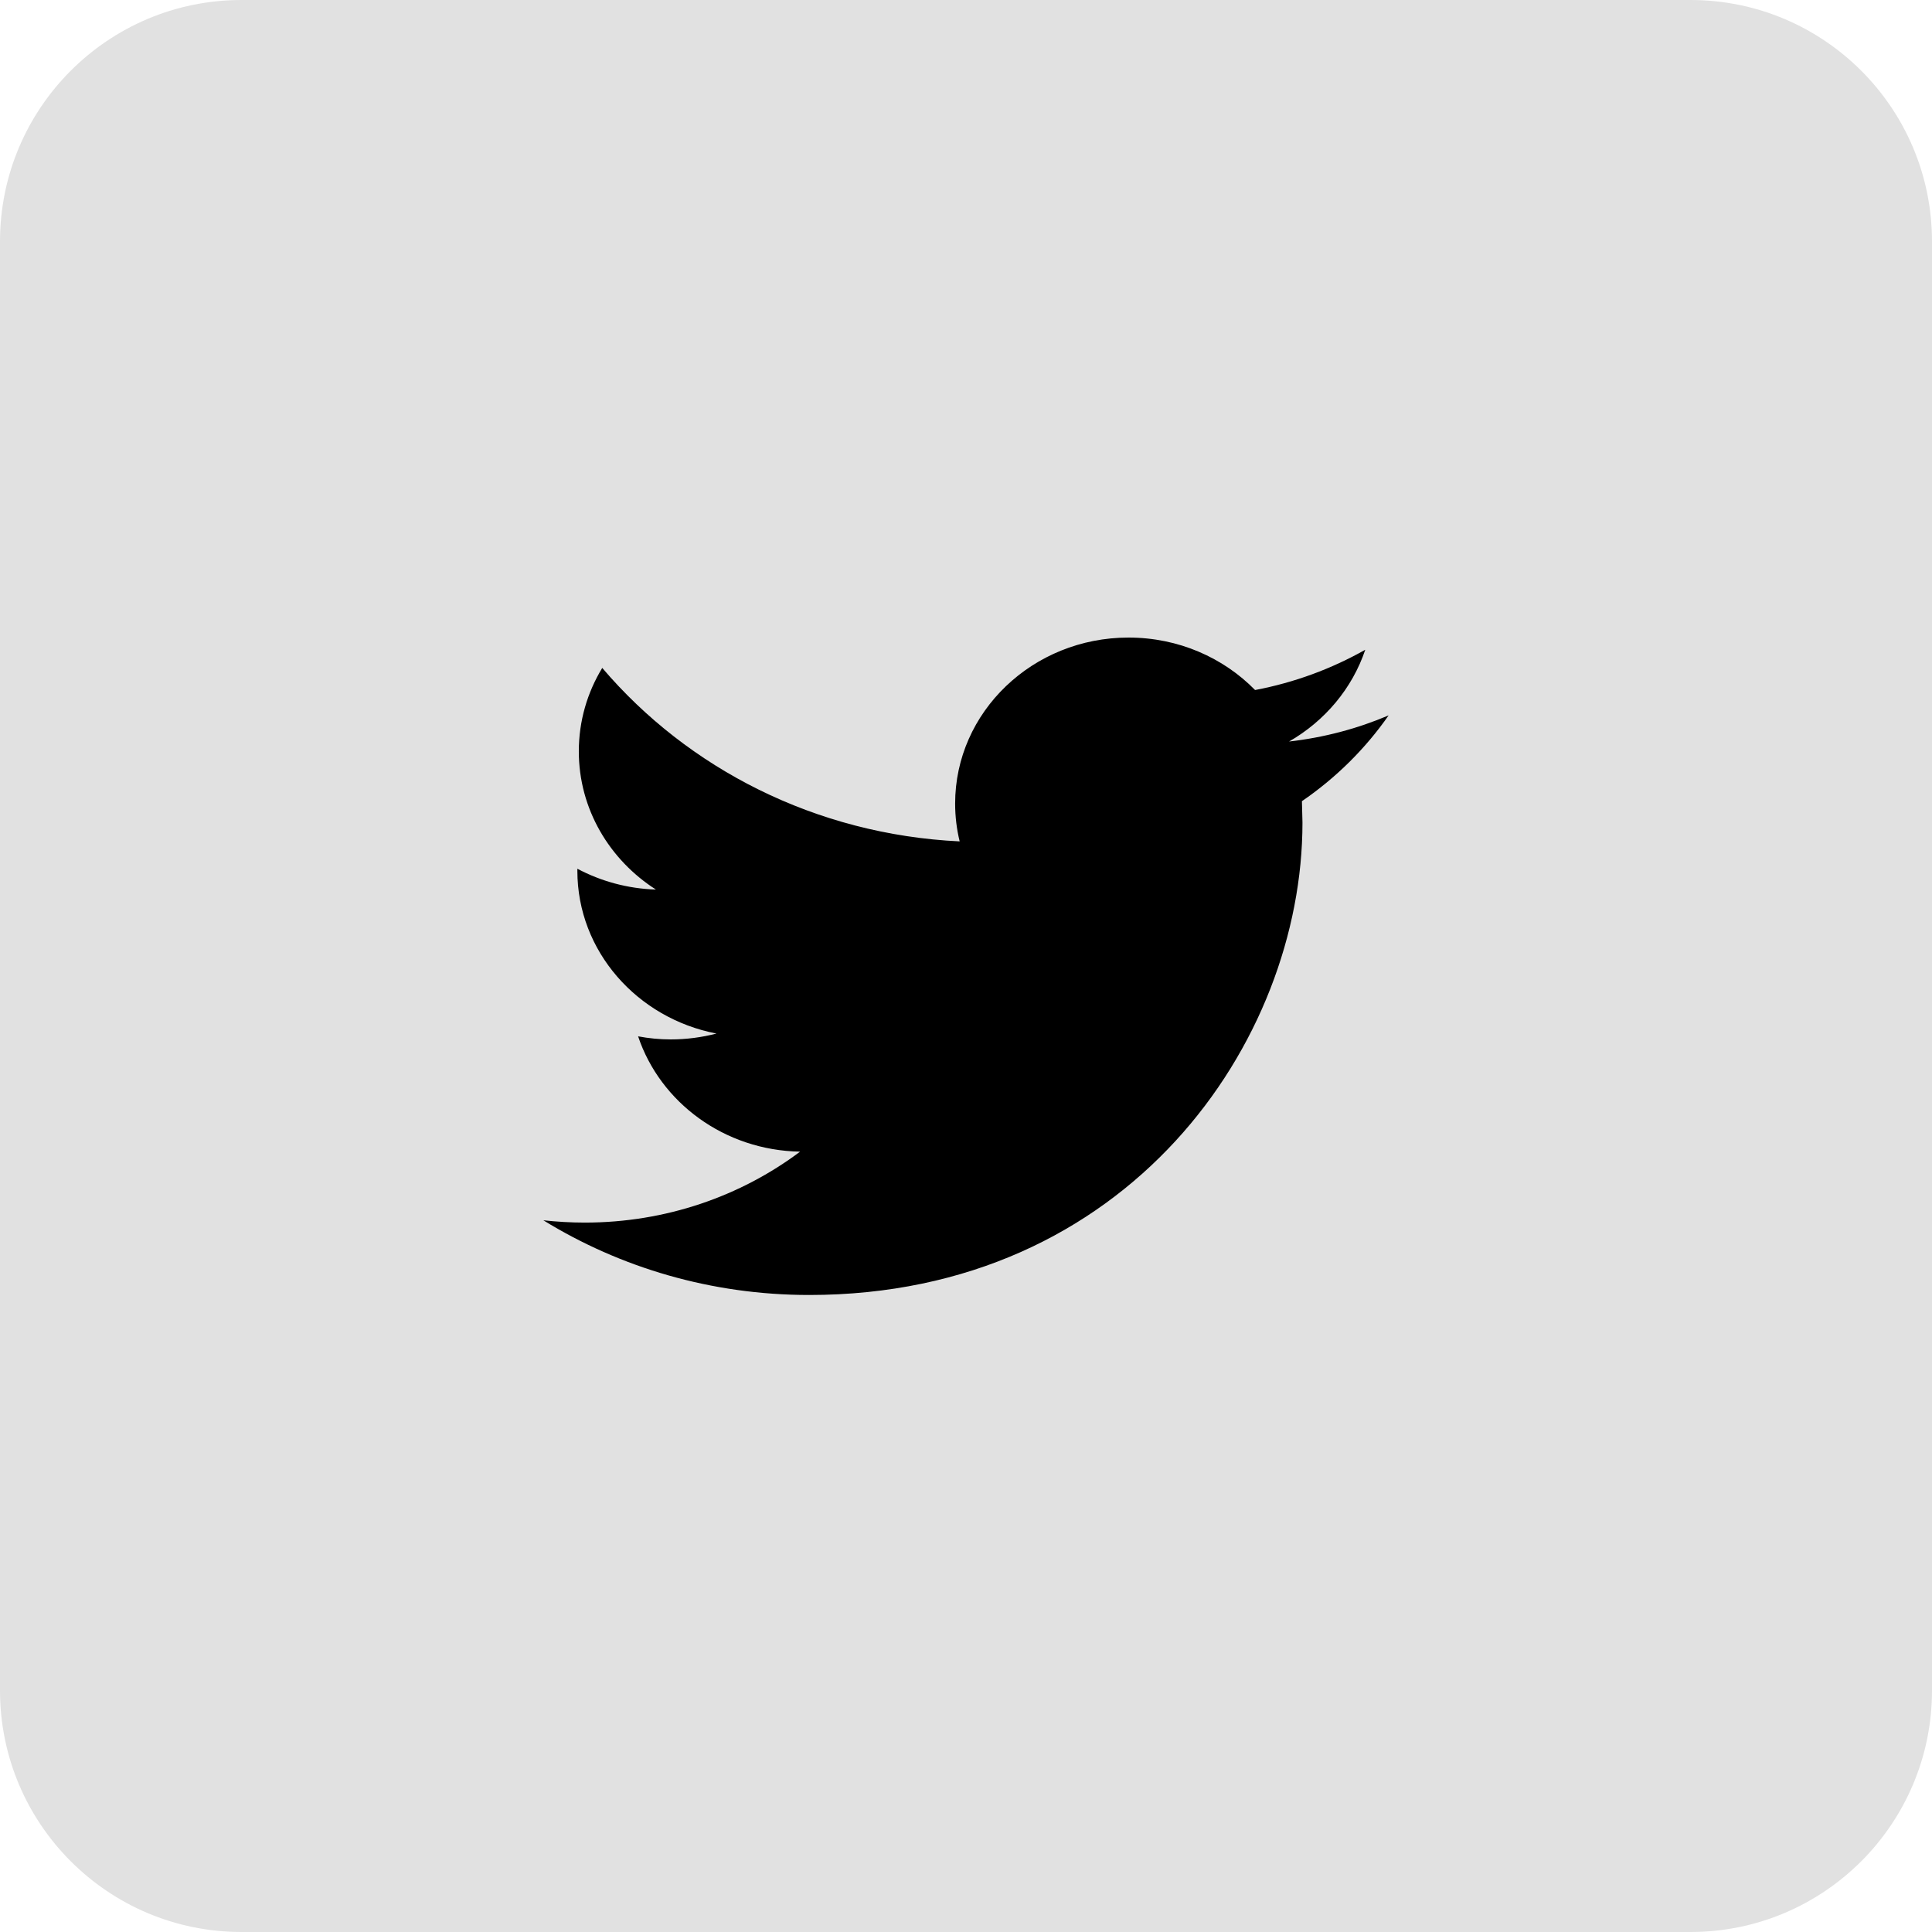
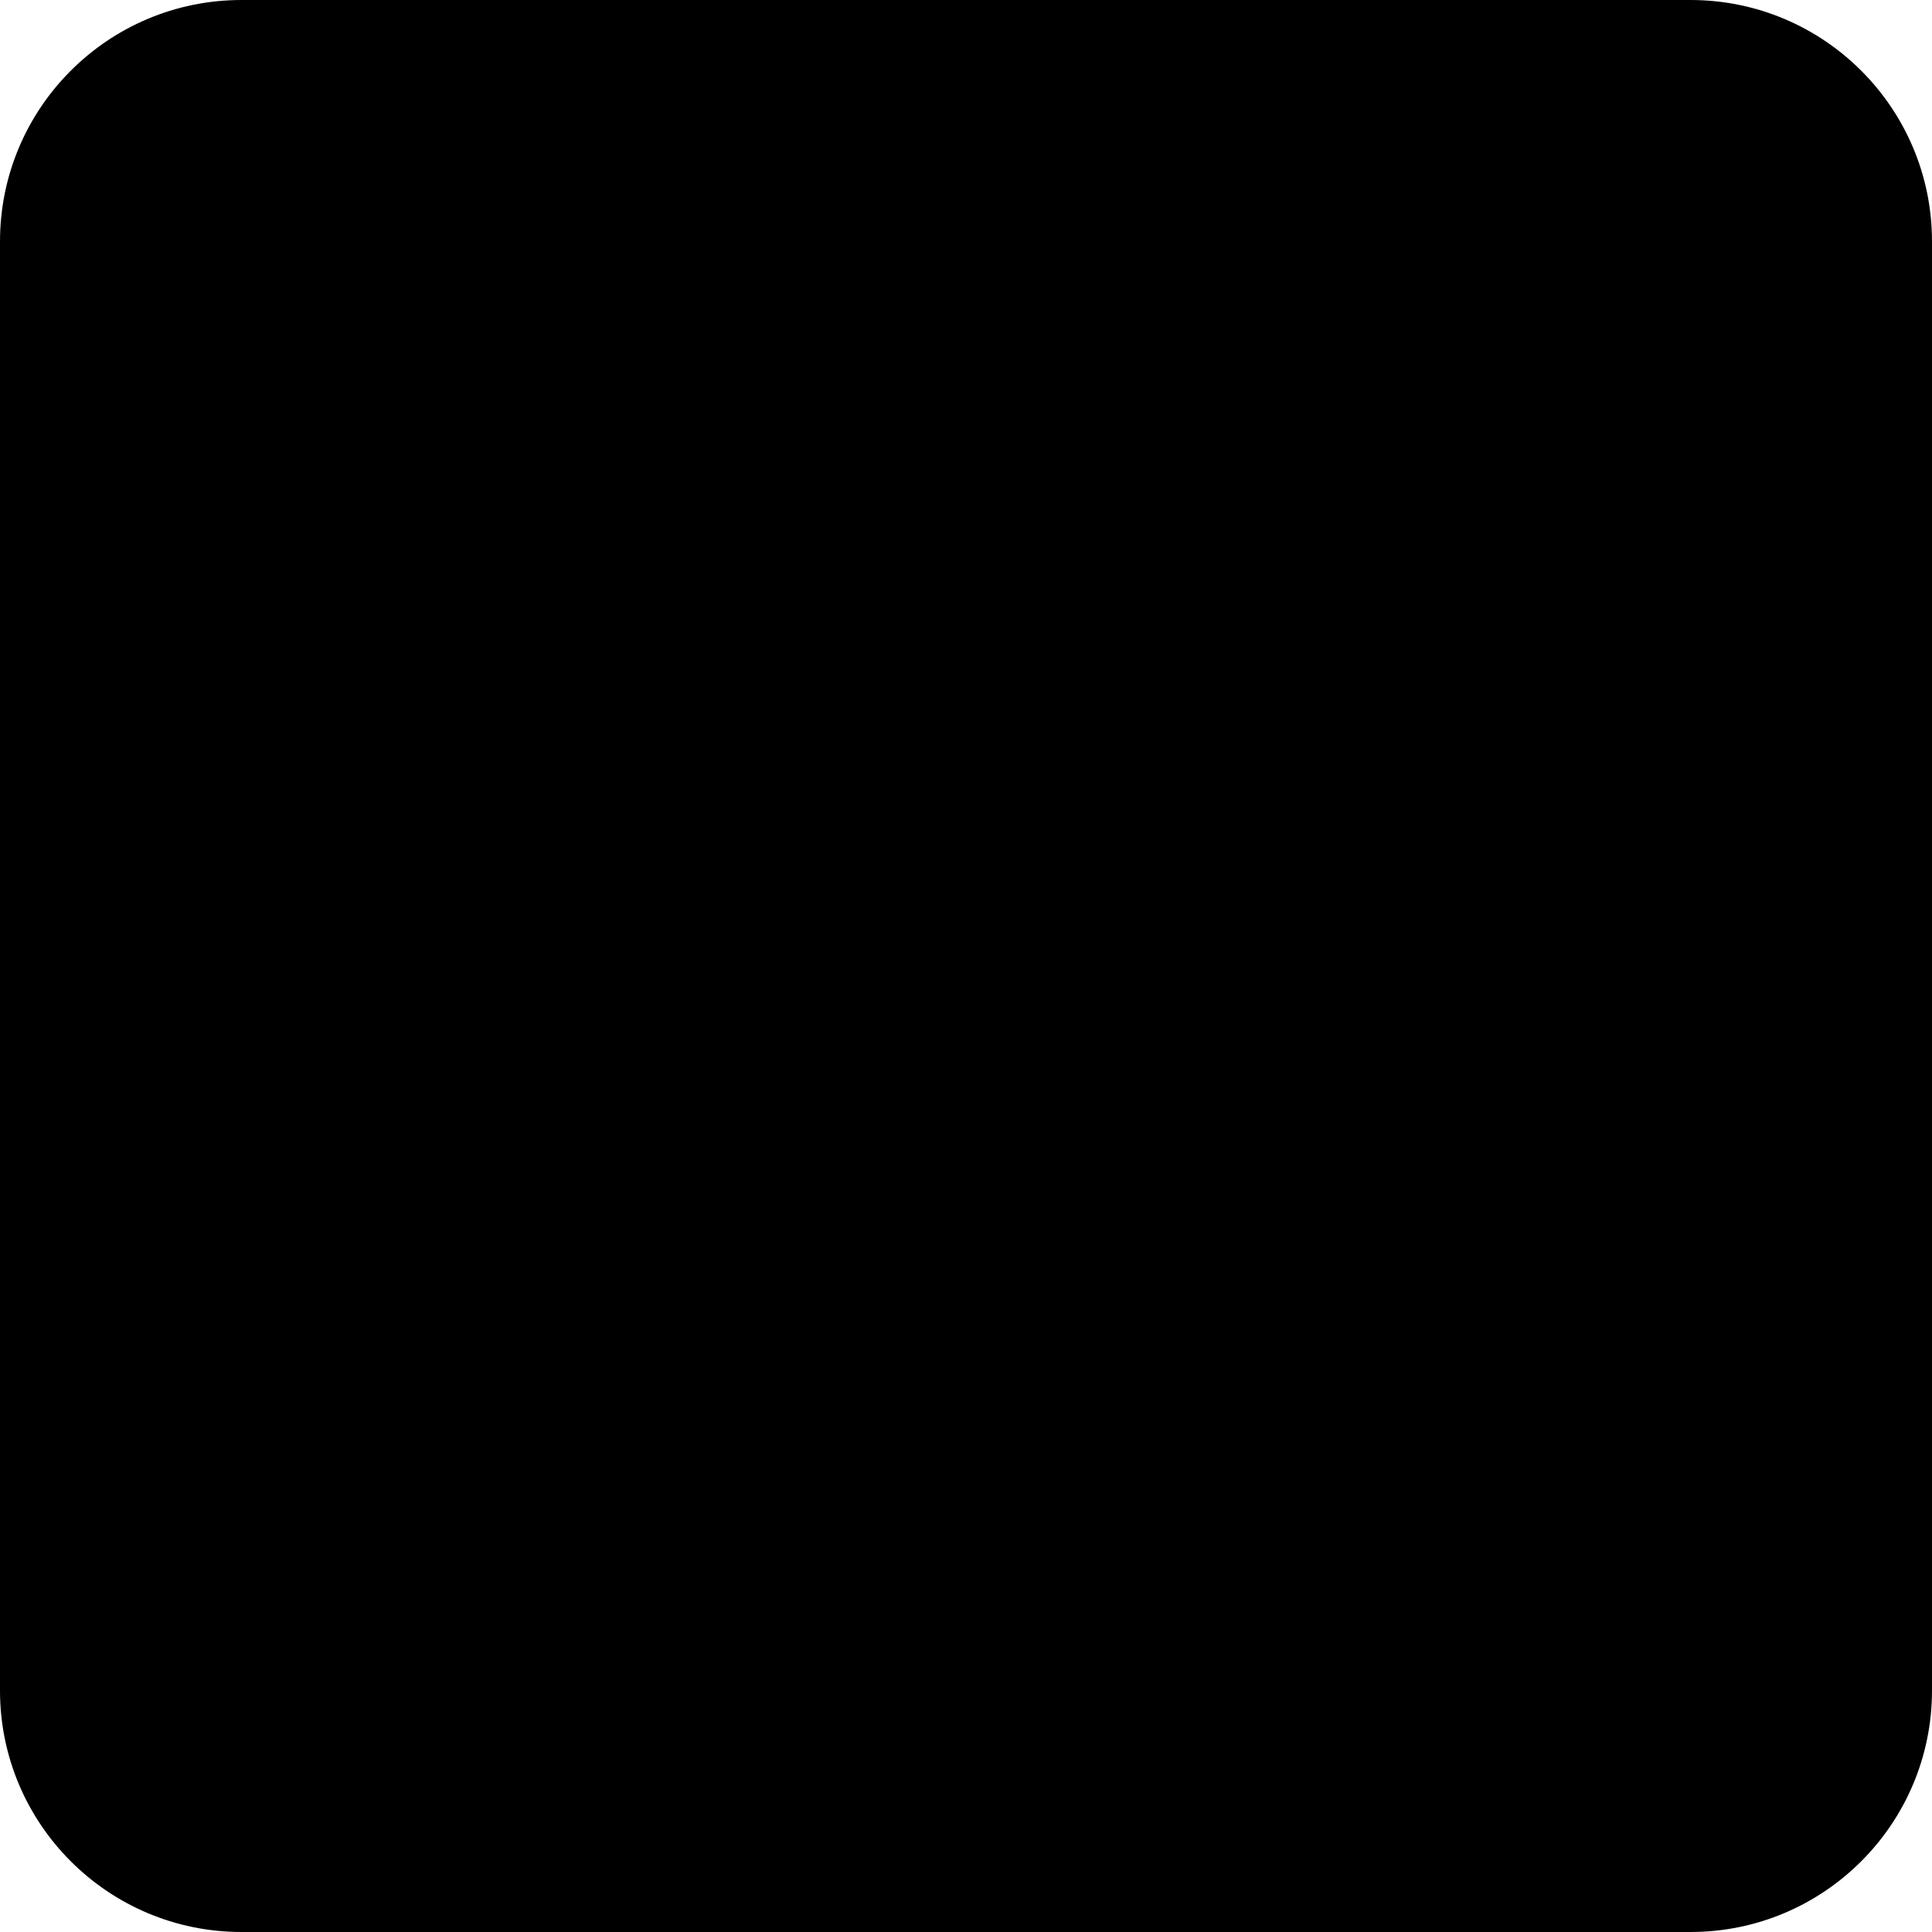
<svg xmlns="http://www.w3.org/2000/svg" width="32" height="32" viewBox="0 0 32 32" fill="none">
-   <rect opacity="0.12" width="32" height="32" rx="4" fill="currentColor" />
-   <path d="M23 11.849C22.485 12.068 21.932 12.216 21.351 12.282C21.944 11.942 22.398 11.402 22.613 10.762C22.057 11.076 21.443 11.305 20.788 11.429C20.264 10.894 19.519 10.56 18.692 10.56C17.106 10.56 15.82 11.792 15.82 13.31C15.82 13.525 15.846 13.735 15.895 13.936C13.508 13.822 11.392 12.727 9.975 11.063C9.728 11.469 9.587 11.941 9.587 12.445C9.587 13.399 10.094 14.241 10.864 14.734C10.394 14.719 9.951 14.595 9.563 14.389V14.423C9.563 15.755 10.554 16.866 11.867 17.119C11.626 17.181 11.373 17.216 11.11 17.216C10.925 17.216 10.745 17.198 10.569 17.165C10.935 18.258 11.995 19.053 13.252 19.075C12.269 19.812 11.03 20.25 9.685 20.25C9.453 20.25 9.225 20.236 9 20.212C10.271 20.994 11.78 21.449 13.402 21.449C18.685 21.449 21.573 17.259 21.573 13.626L21.564 13.27C22.128 12.884 22.616 12.4 23 11.849Z" fill="currentColor" />
+   <rect class="icon-bgc" width="32" height="32" rx="4" fill="currentColor" />
+   <path class="icon-color" d="M23 11.849C22.485 12.068 21.932 12.216 21.351 12.282C21.944 11.942 22.398 11.402 22.613 10.762C22.057 11.076 21.443 11.305 20.788 11.429C20.264 10.894 19.519 10.56 18.692 10.56C17.106 10.56 15.82 11.792 15.82 13.31C15.82 13.525 15.846 13.735 15.895 13.936C13.508 13.822 11.392 12.727 9.975 11.063C9.728 11.469 9.587 11.941 9.587 12.445C9.587 13.399 10.094 14.241 10.864 14.734C10.394 14.719 9.951 14.595 9.563 14.389V14.423C9.563 15.755 10.554 16.866 11.867 17.119C11.626 17.181 11.373 17.216 11.11 17.216C10.925 17.216 10.745 17.198 10.569 17.165C10.935 18.258 11.995 19.053 13.252 19.075C12.269 19.812 11.03 20.25 9.685 20.25C9.453 20.25 9.225 20.236 9 20.212C10.271 20.994 11.78 21.449 13.402 21.449C18.685 21.449 21.573 17.259 21.573 13.626L21.564 13.27C22.128 12.884 22.616 12.4 23 11.849Z" fill="currentColor" />
</svg>
